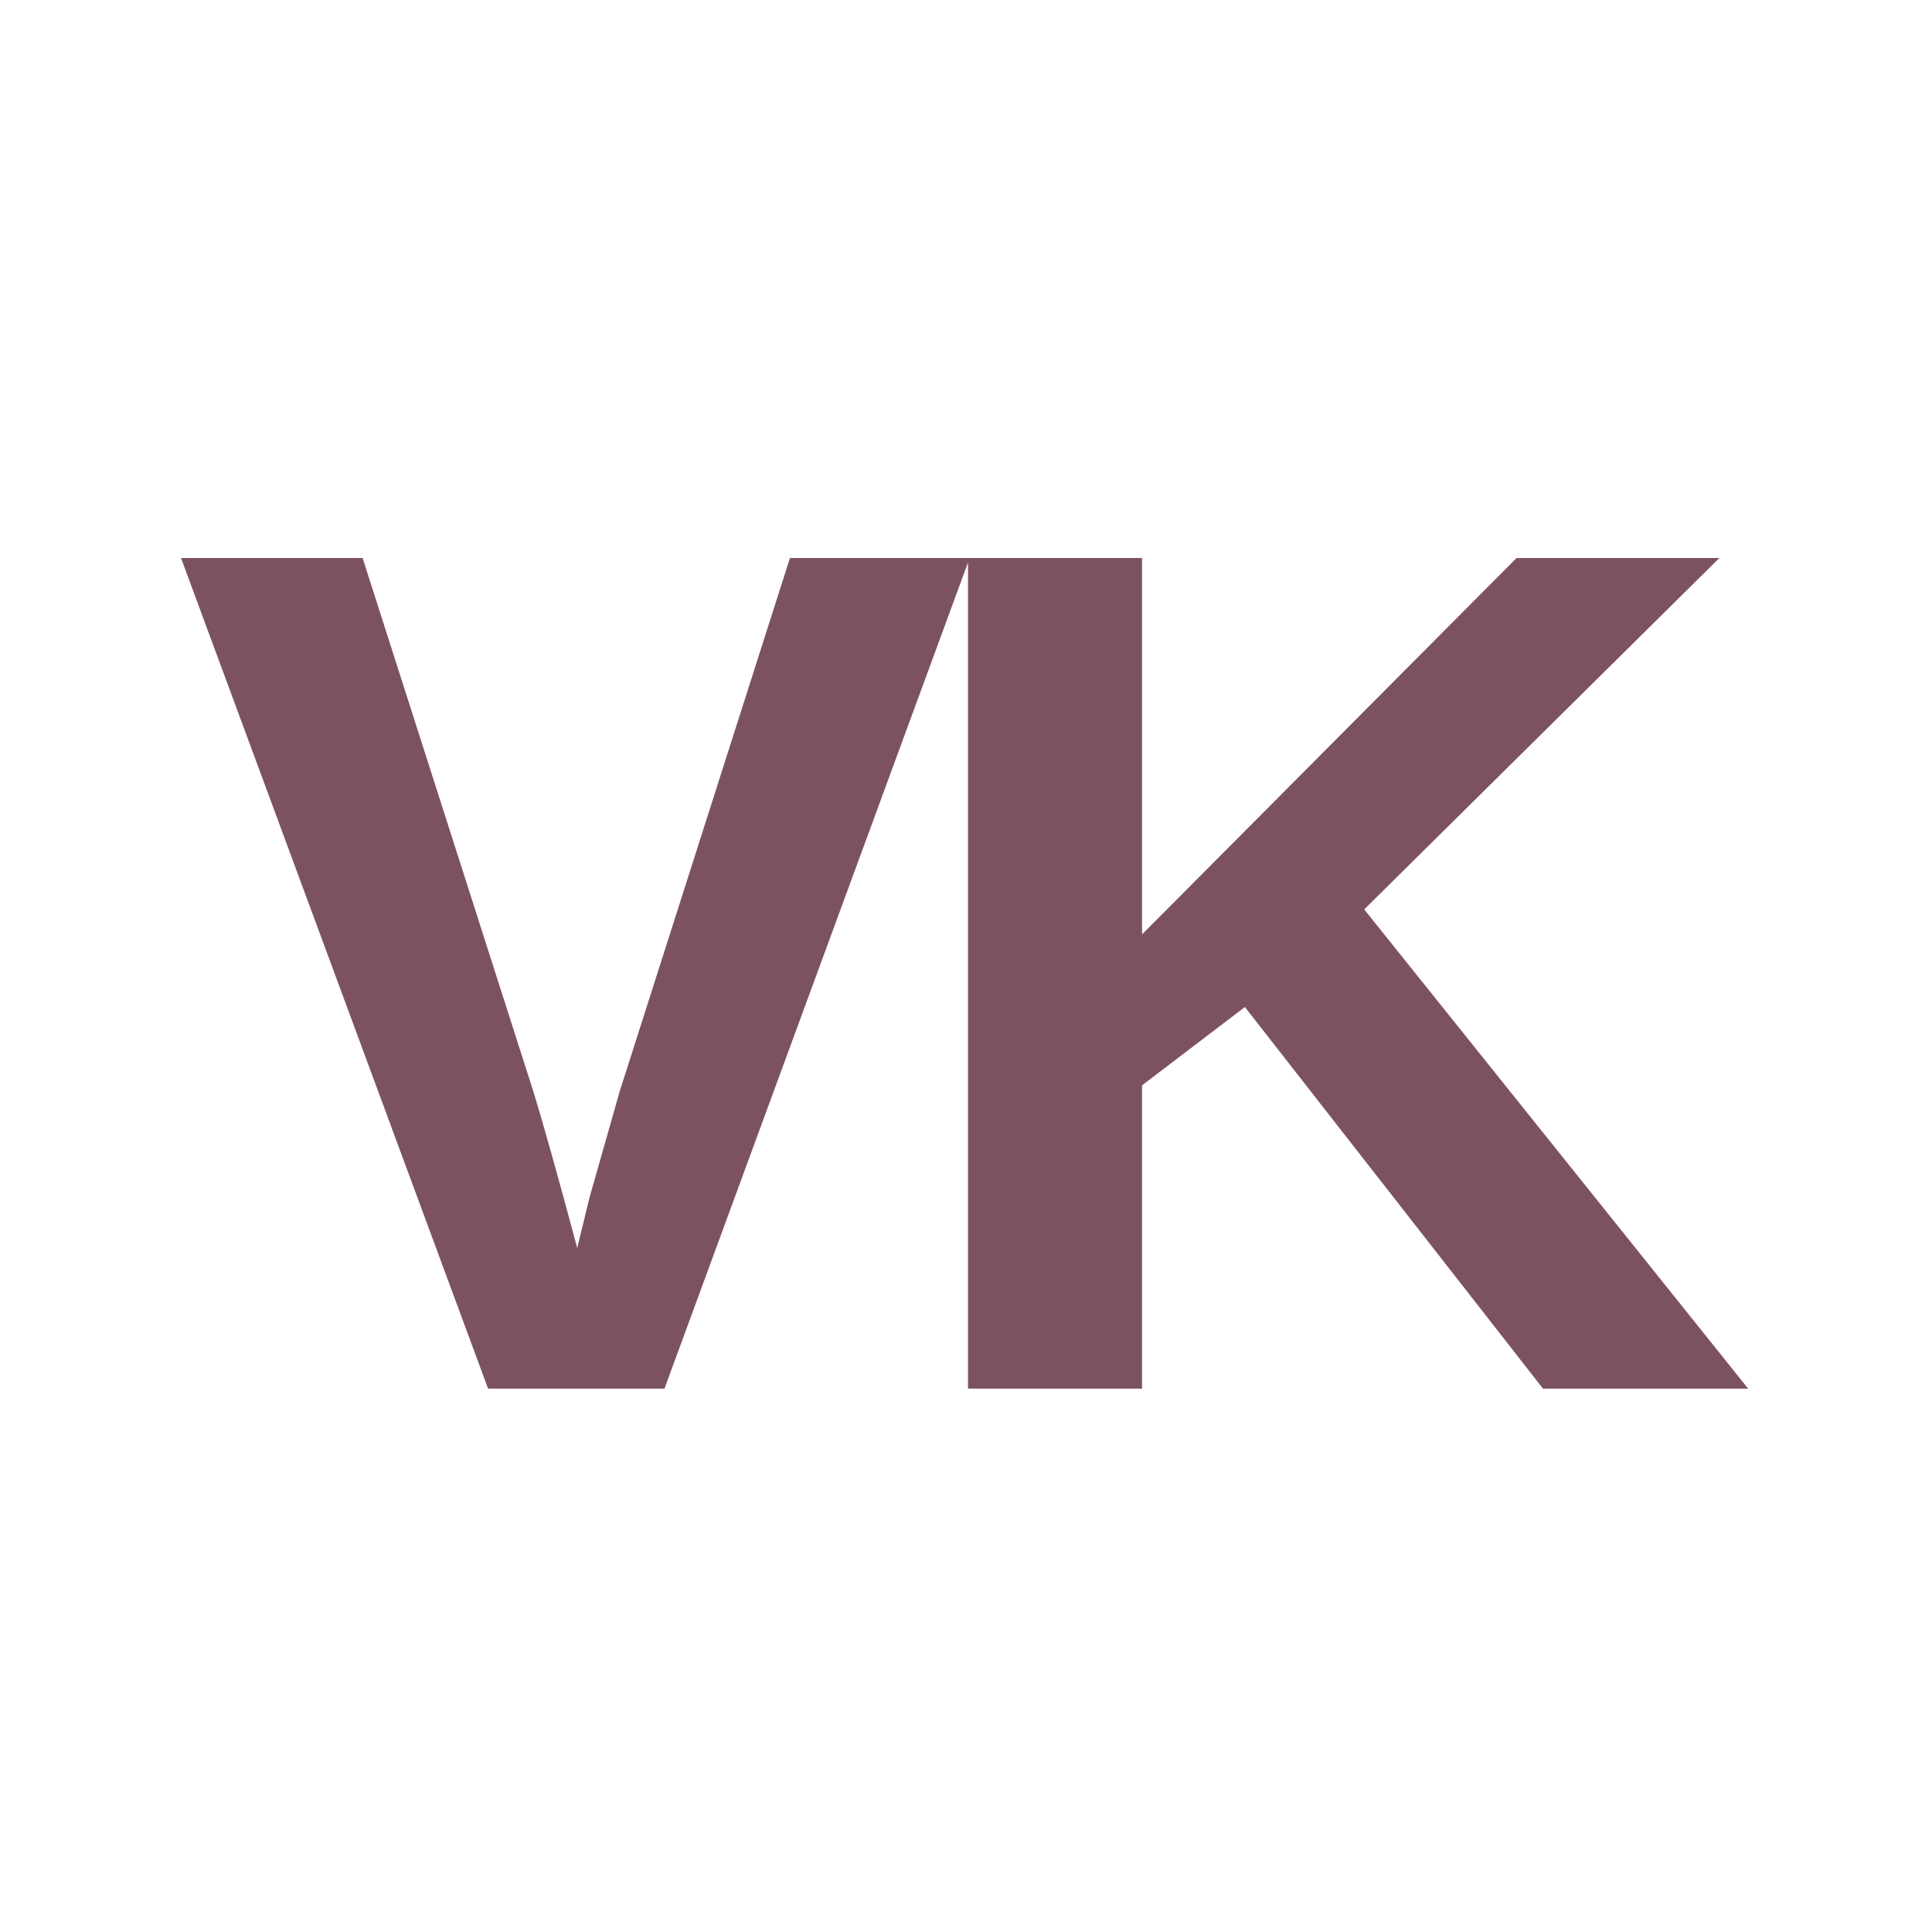
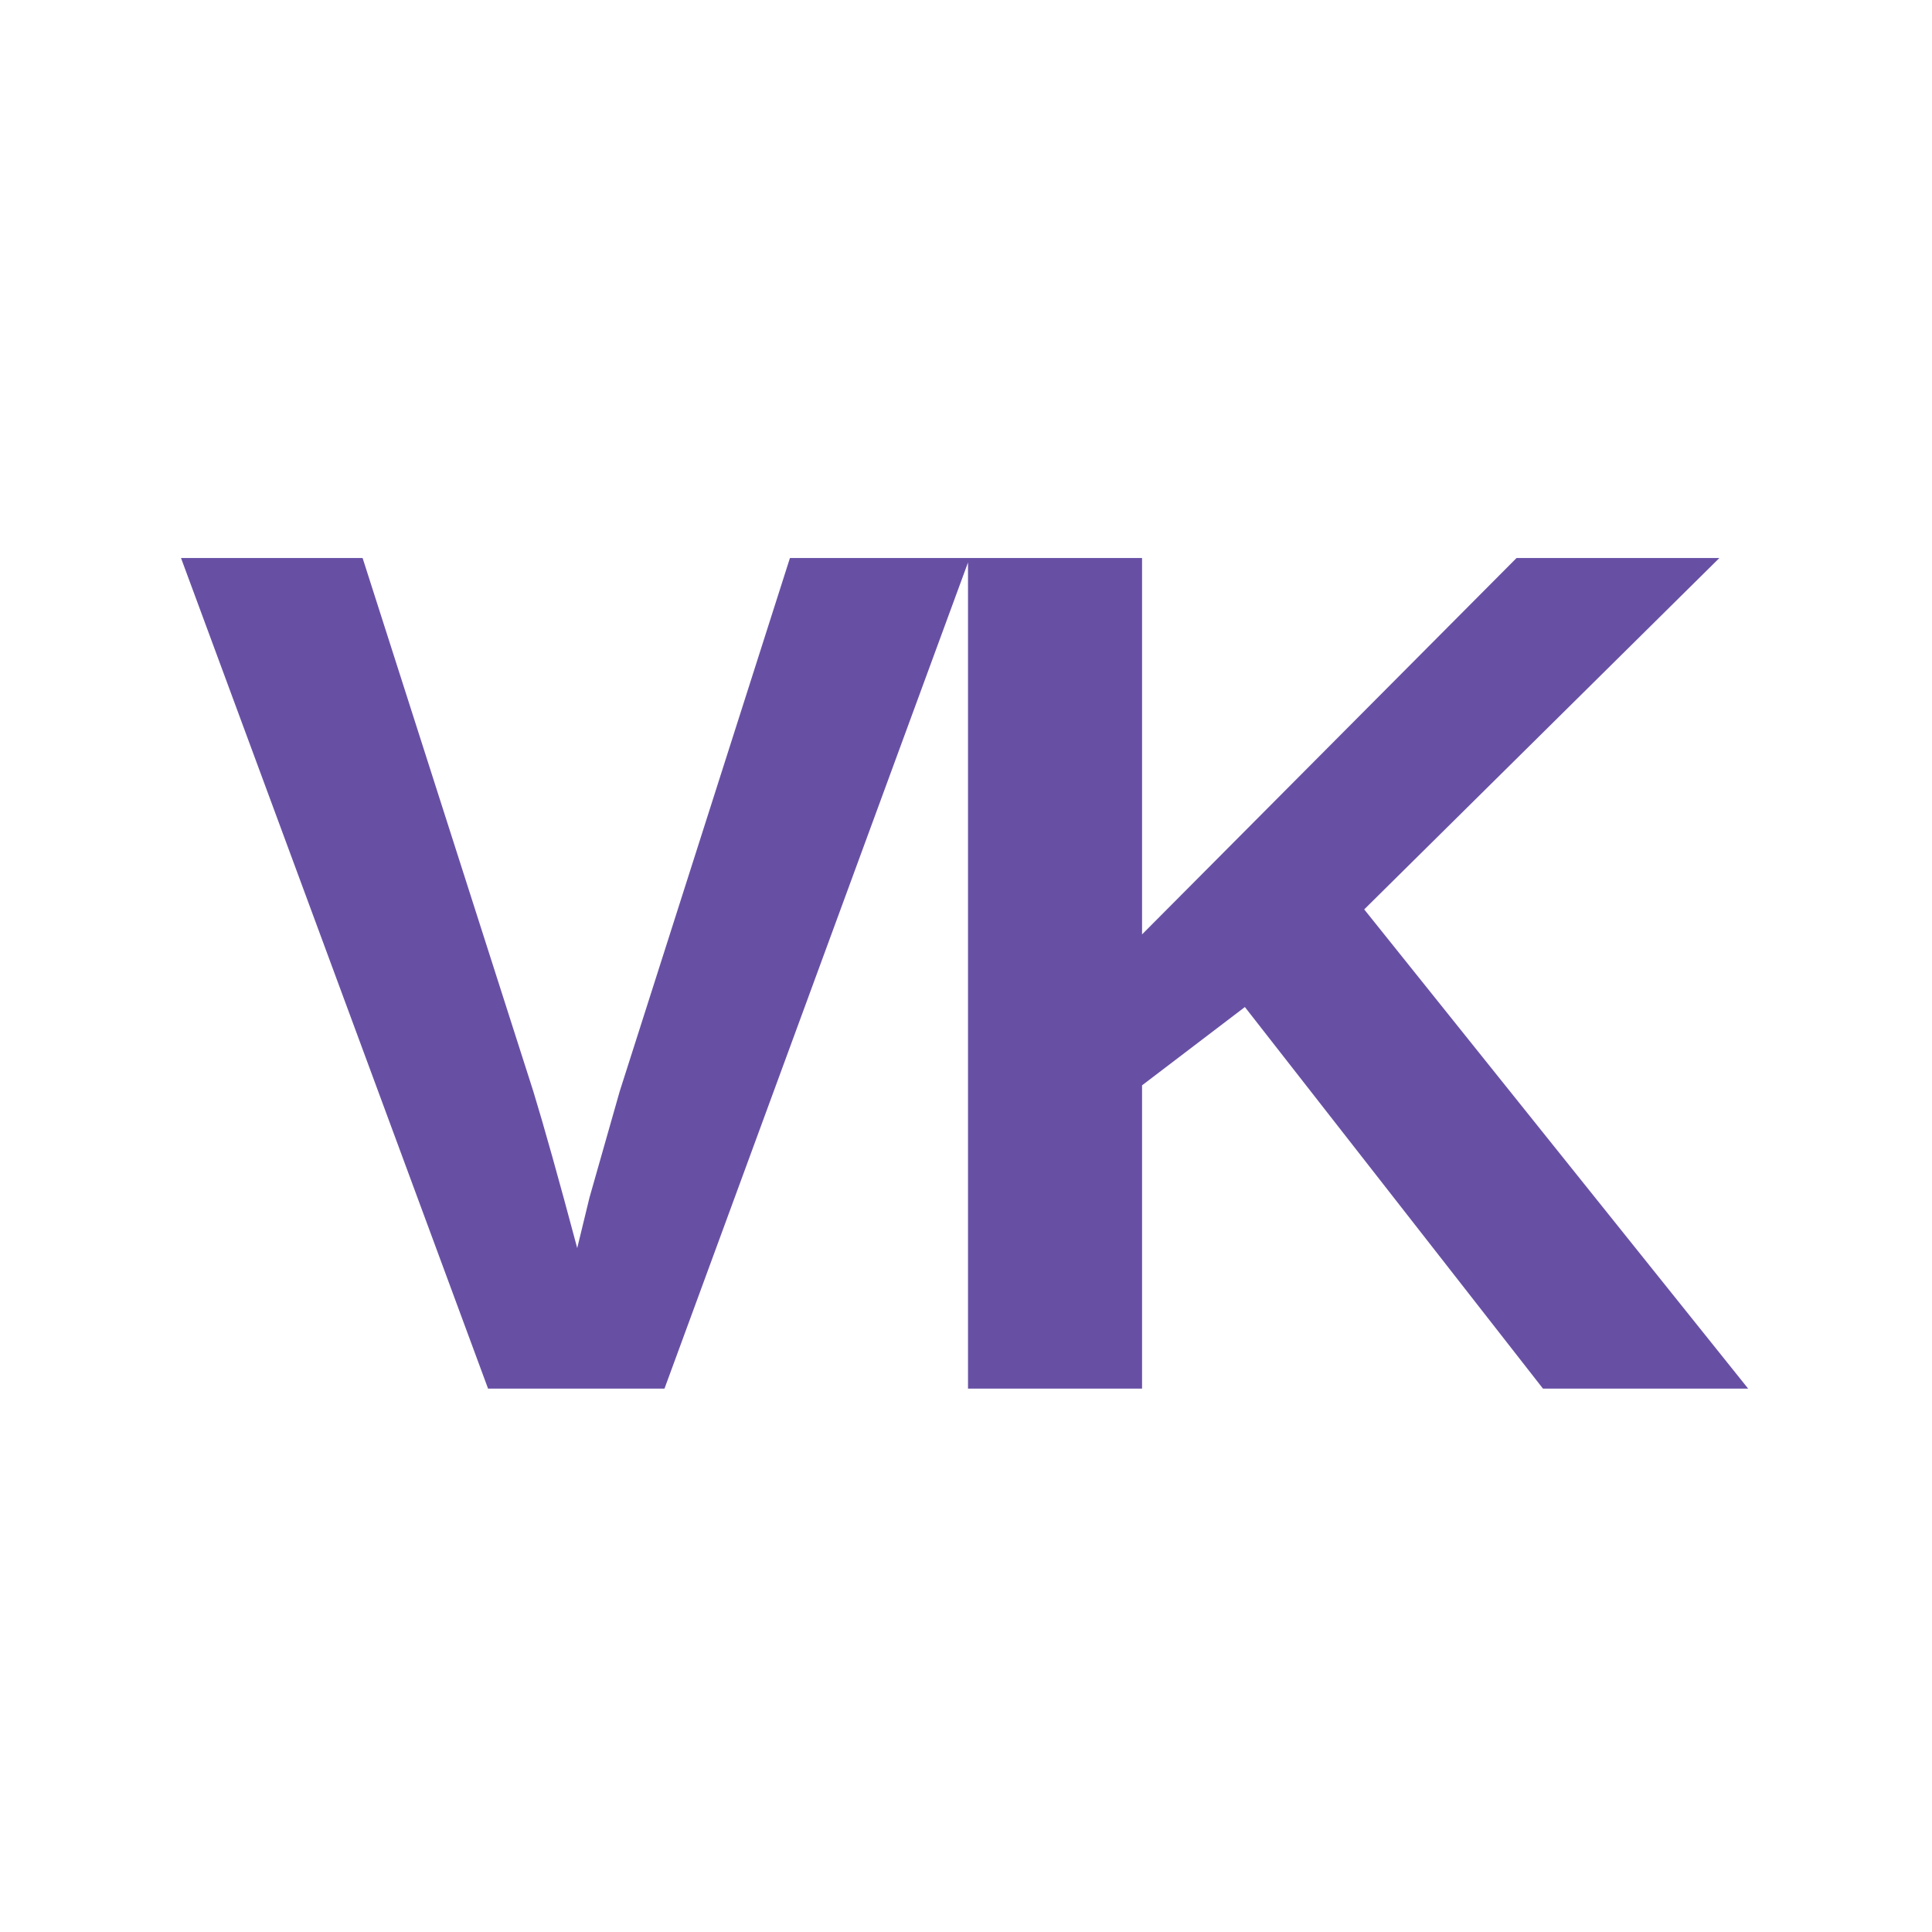
<svg xmlns="http://www.w3.org/2000/svg" viewBox="0 0 64 64">
-   <style>
-     text { fill: #7d5260; }
-     @media (prefers-color-scheme: dark) {
-       text { fill: #efb8c8; }
-     }
-   </style>
-   <text x="32" y="46" text-anchor="middle" font-family="Arial, sans-serif" font-size="40" font-weight="700" letter-spacing="-3">VK</text>
+   <text x="32" y="46" text-anchor="middle" font-family="Arial, sans-serif" font-size="40" font-weight="700" letter-spacing="-3" fill="#6750a4">VK</text>
</svg>
